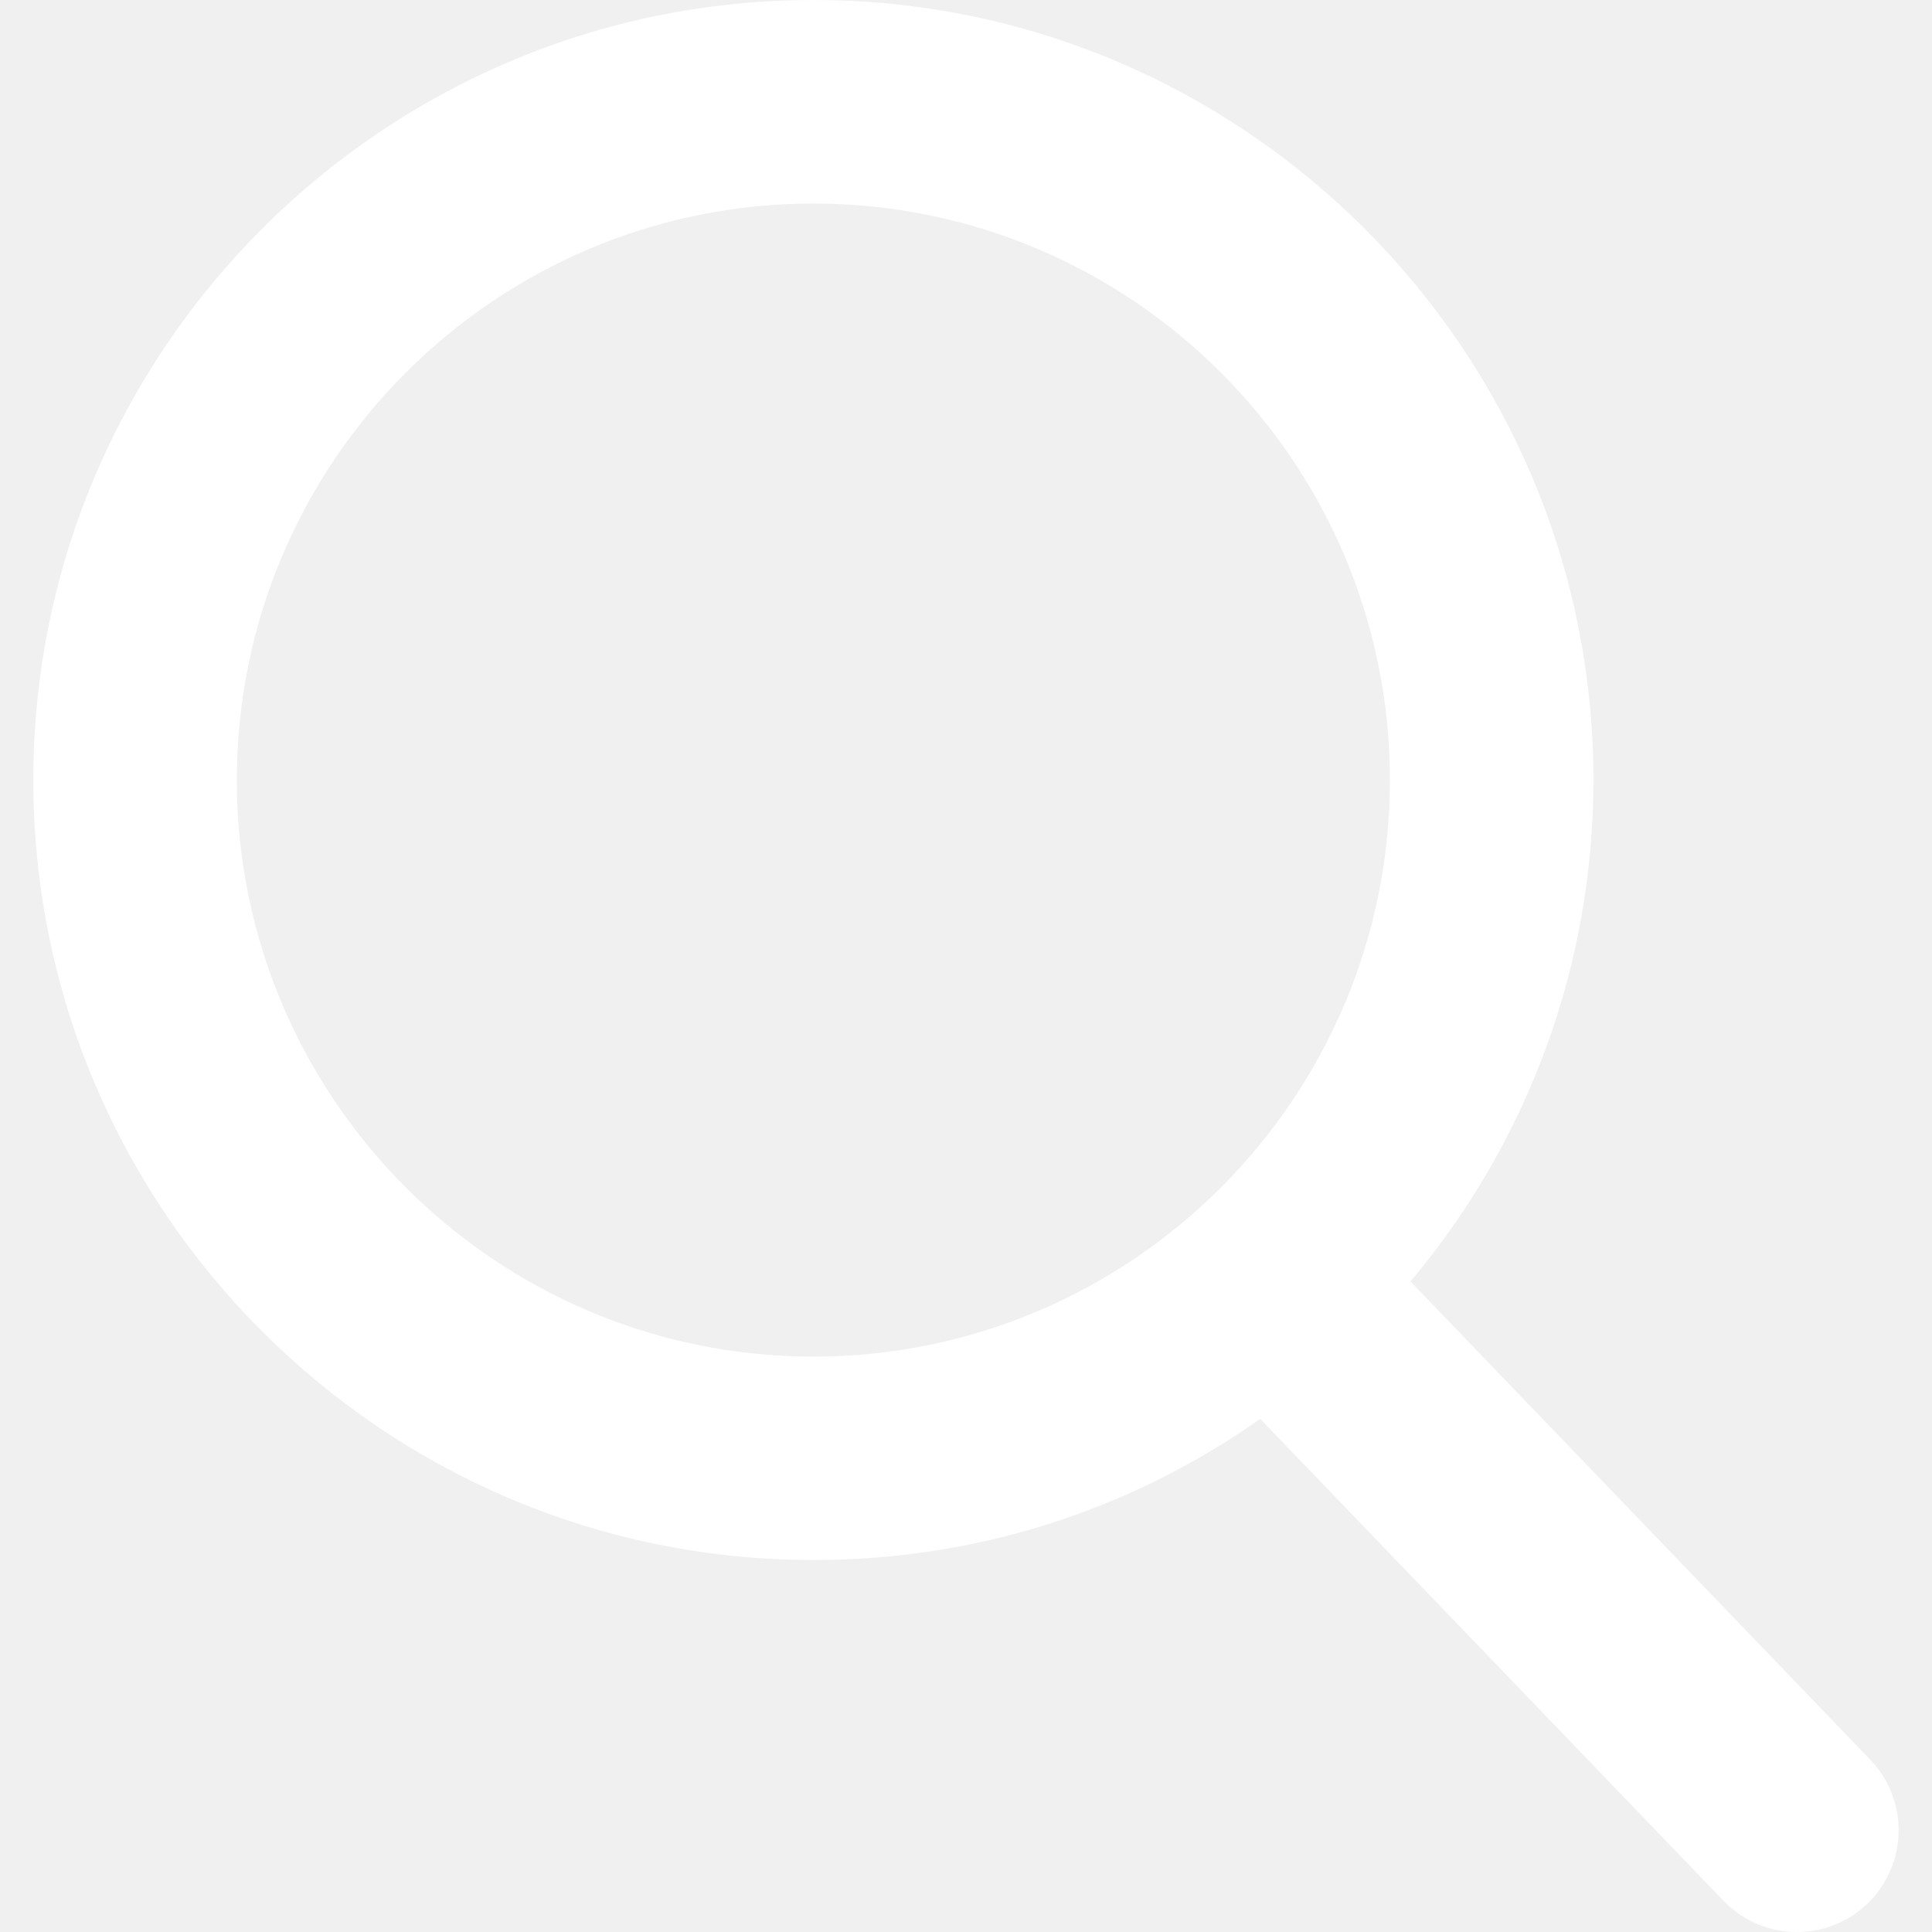
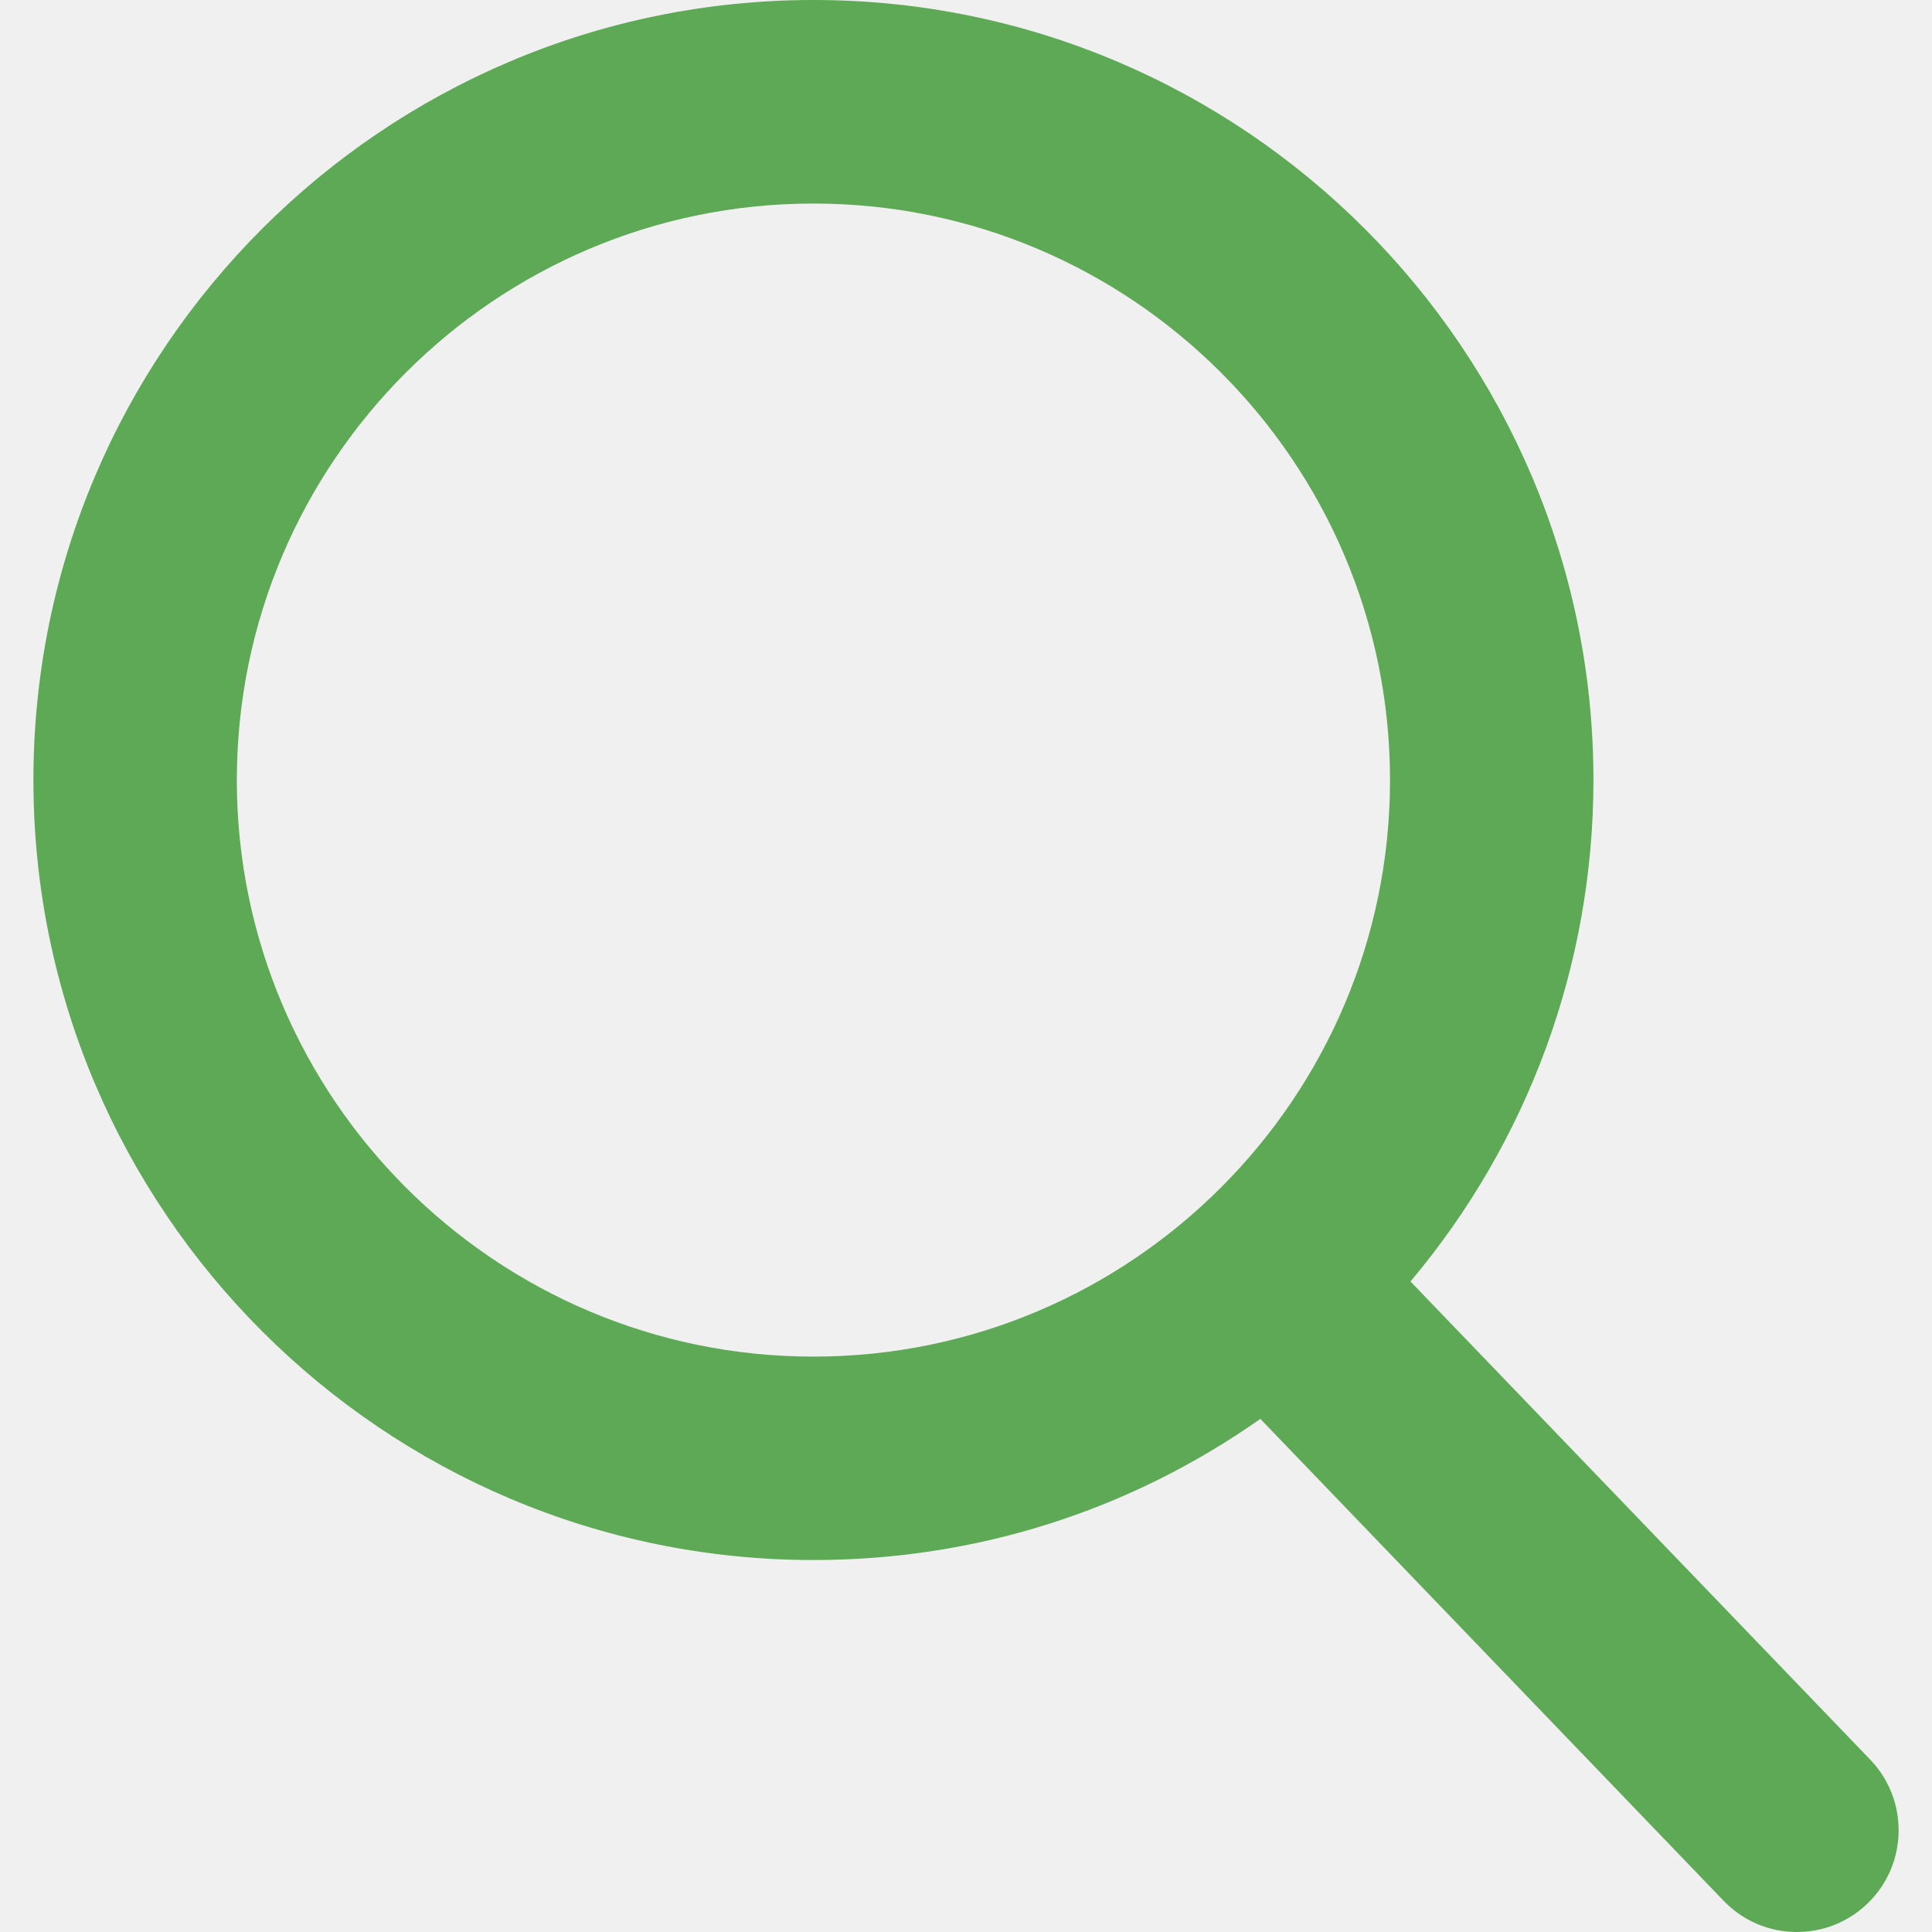
<svg xmlns="http://www.w3.org/2000/svg" width="17" height="17" viewBox="0 0 17 17" fill="none">
-   <path d="M16.457 15.484L12.411 11.276C13.451 10.04 14.021 8.484 14.021 6.864C14.021 3.079 10.942 0 7.157 0C3.373 0 0.293 3.079 0.293 6.864C0.293 10.648 3.373 13.727 7.157 13.727C8.578 13.727 9.932 13.299 11.089 12.485L15.166 16.726C15.337 16.902 15.566 17 15.812 17C16.044 17 16.265 16.911 16.432 16.75C16.788 16.408 16.799 15.84 16.457 15.484ZM7.157 1.791C9.955 1.791 12.23 4.066 12.23 6.864C12.23 9.661 9.955 11.937 7.157 11.937C4.36 11.937 2.084 9.661 2.084 6.864C2.084 4.066 4.36 1.791 7.157 1.791Z" fill="white" />
+   <path d="M16.457 15.484L12.411 11.276C13.451 10.04 14.021 8.484 14.021 6.864C14.021 3.079 10.942 0 7.158 0C3.373 0 0.294 3.079 0.294 6.864C0.294 10.648 3.373 13.727 7.158 13.727C8.578 13.727 9.932 13.299 11.09 12.485L15.167 16.726C15.337 16.902 15.566 17 15.812 17C16.044 17 16.265 16.911 16.432 16.75C16.788 16.408 16.799 15.84 16.457 15.484ZM7.158 1.791C9.955 1.791 12.231 4.066 12.231 6.864C12.231 9.661 9.955 11.937 7.158 11.937C4.36 11.937 2.084 9.661 2.084 6.864C2.084 4.066 4.36 1.791 7.158 1.791Z" fill="#5EA956" />
</svg>
